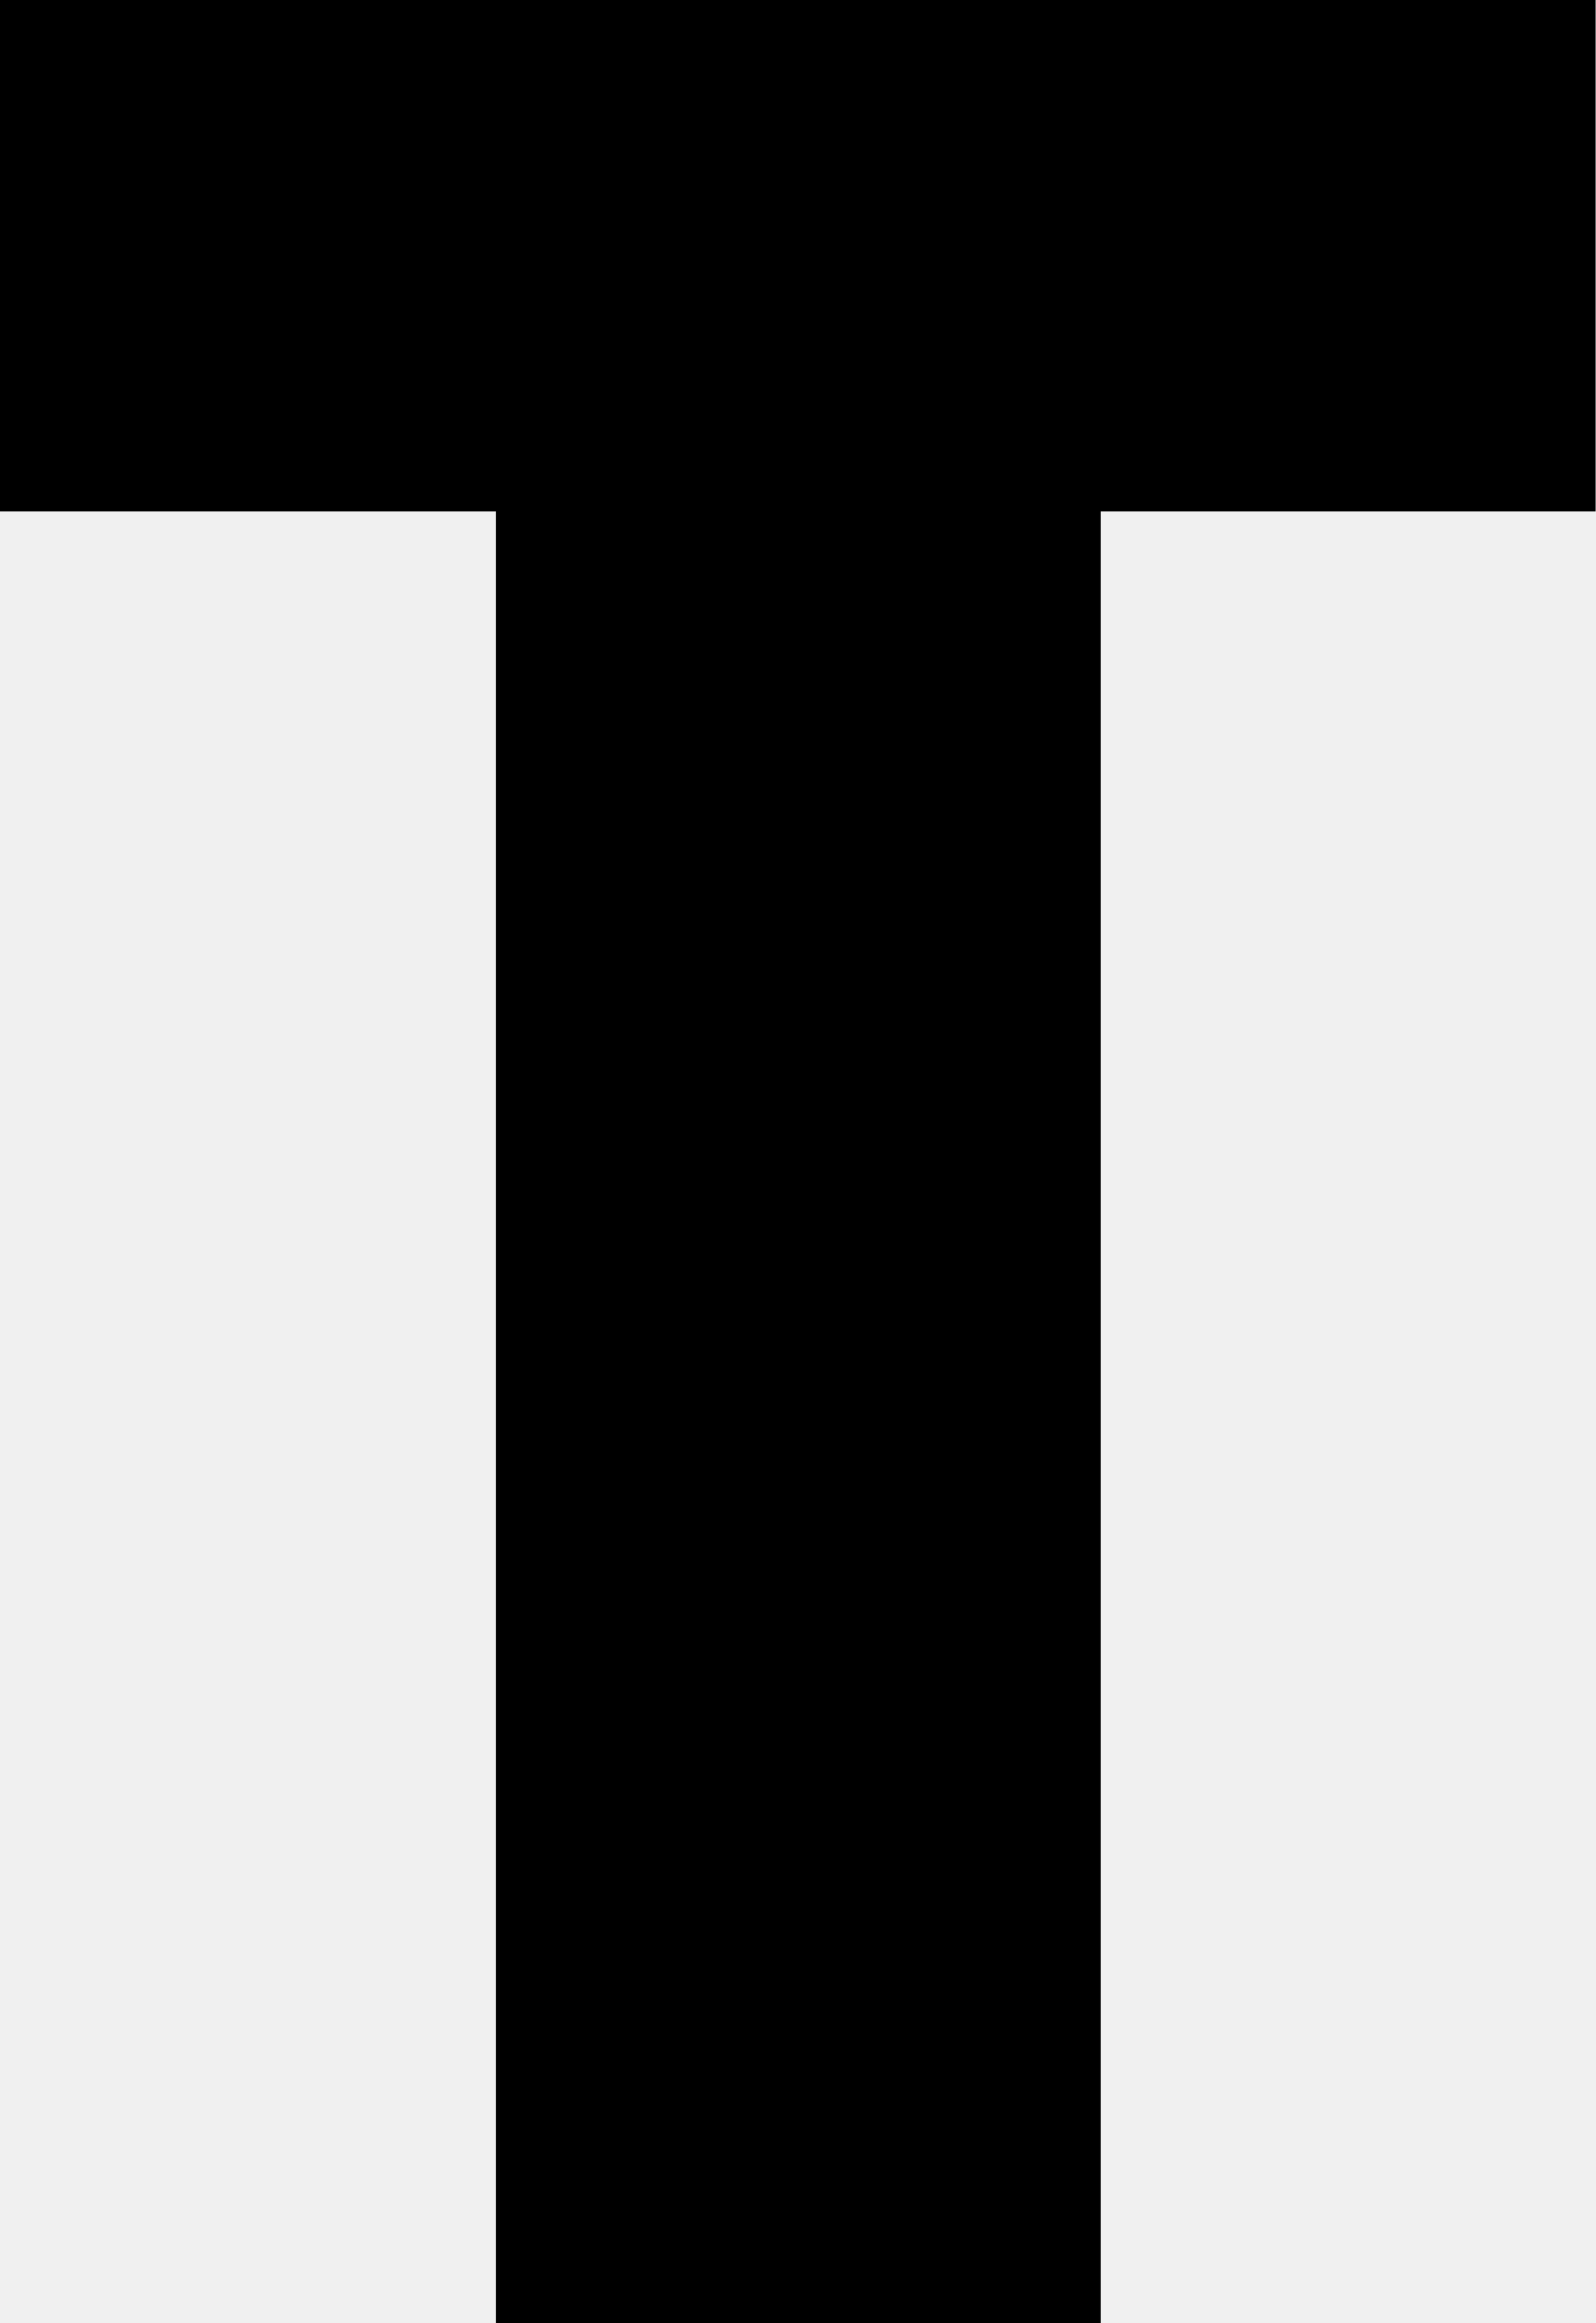
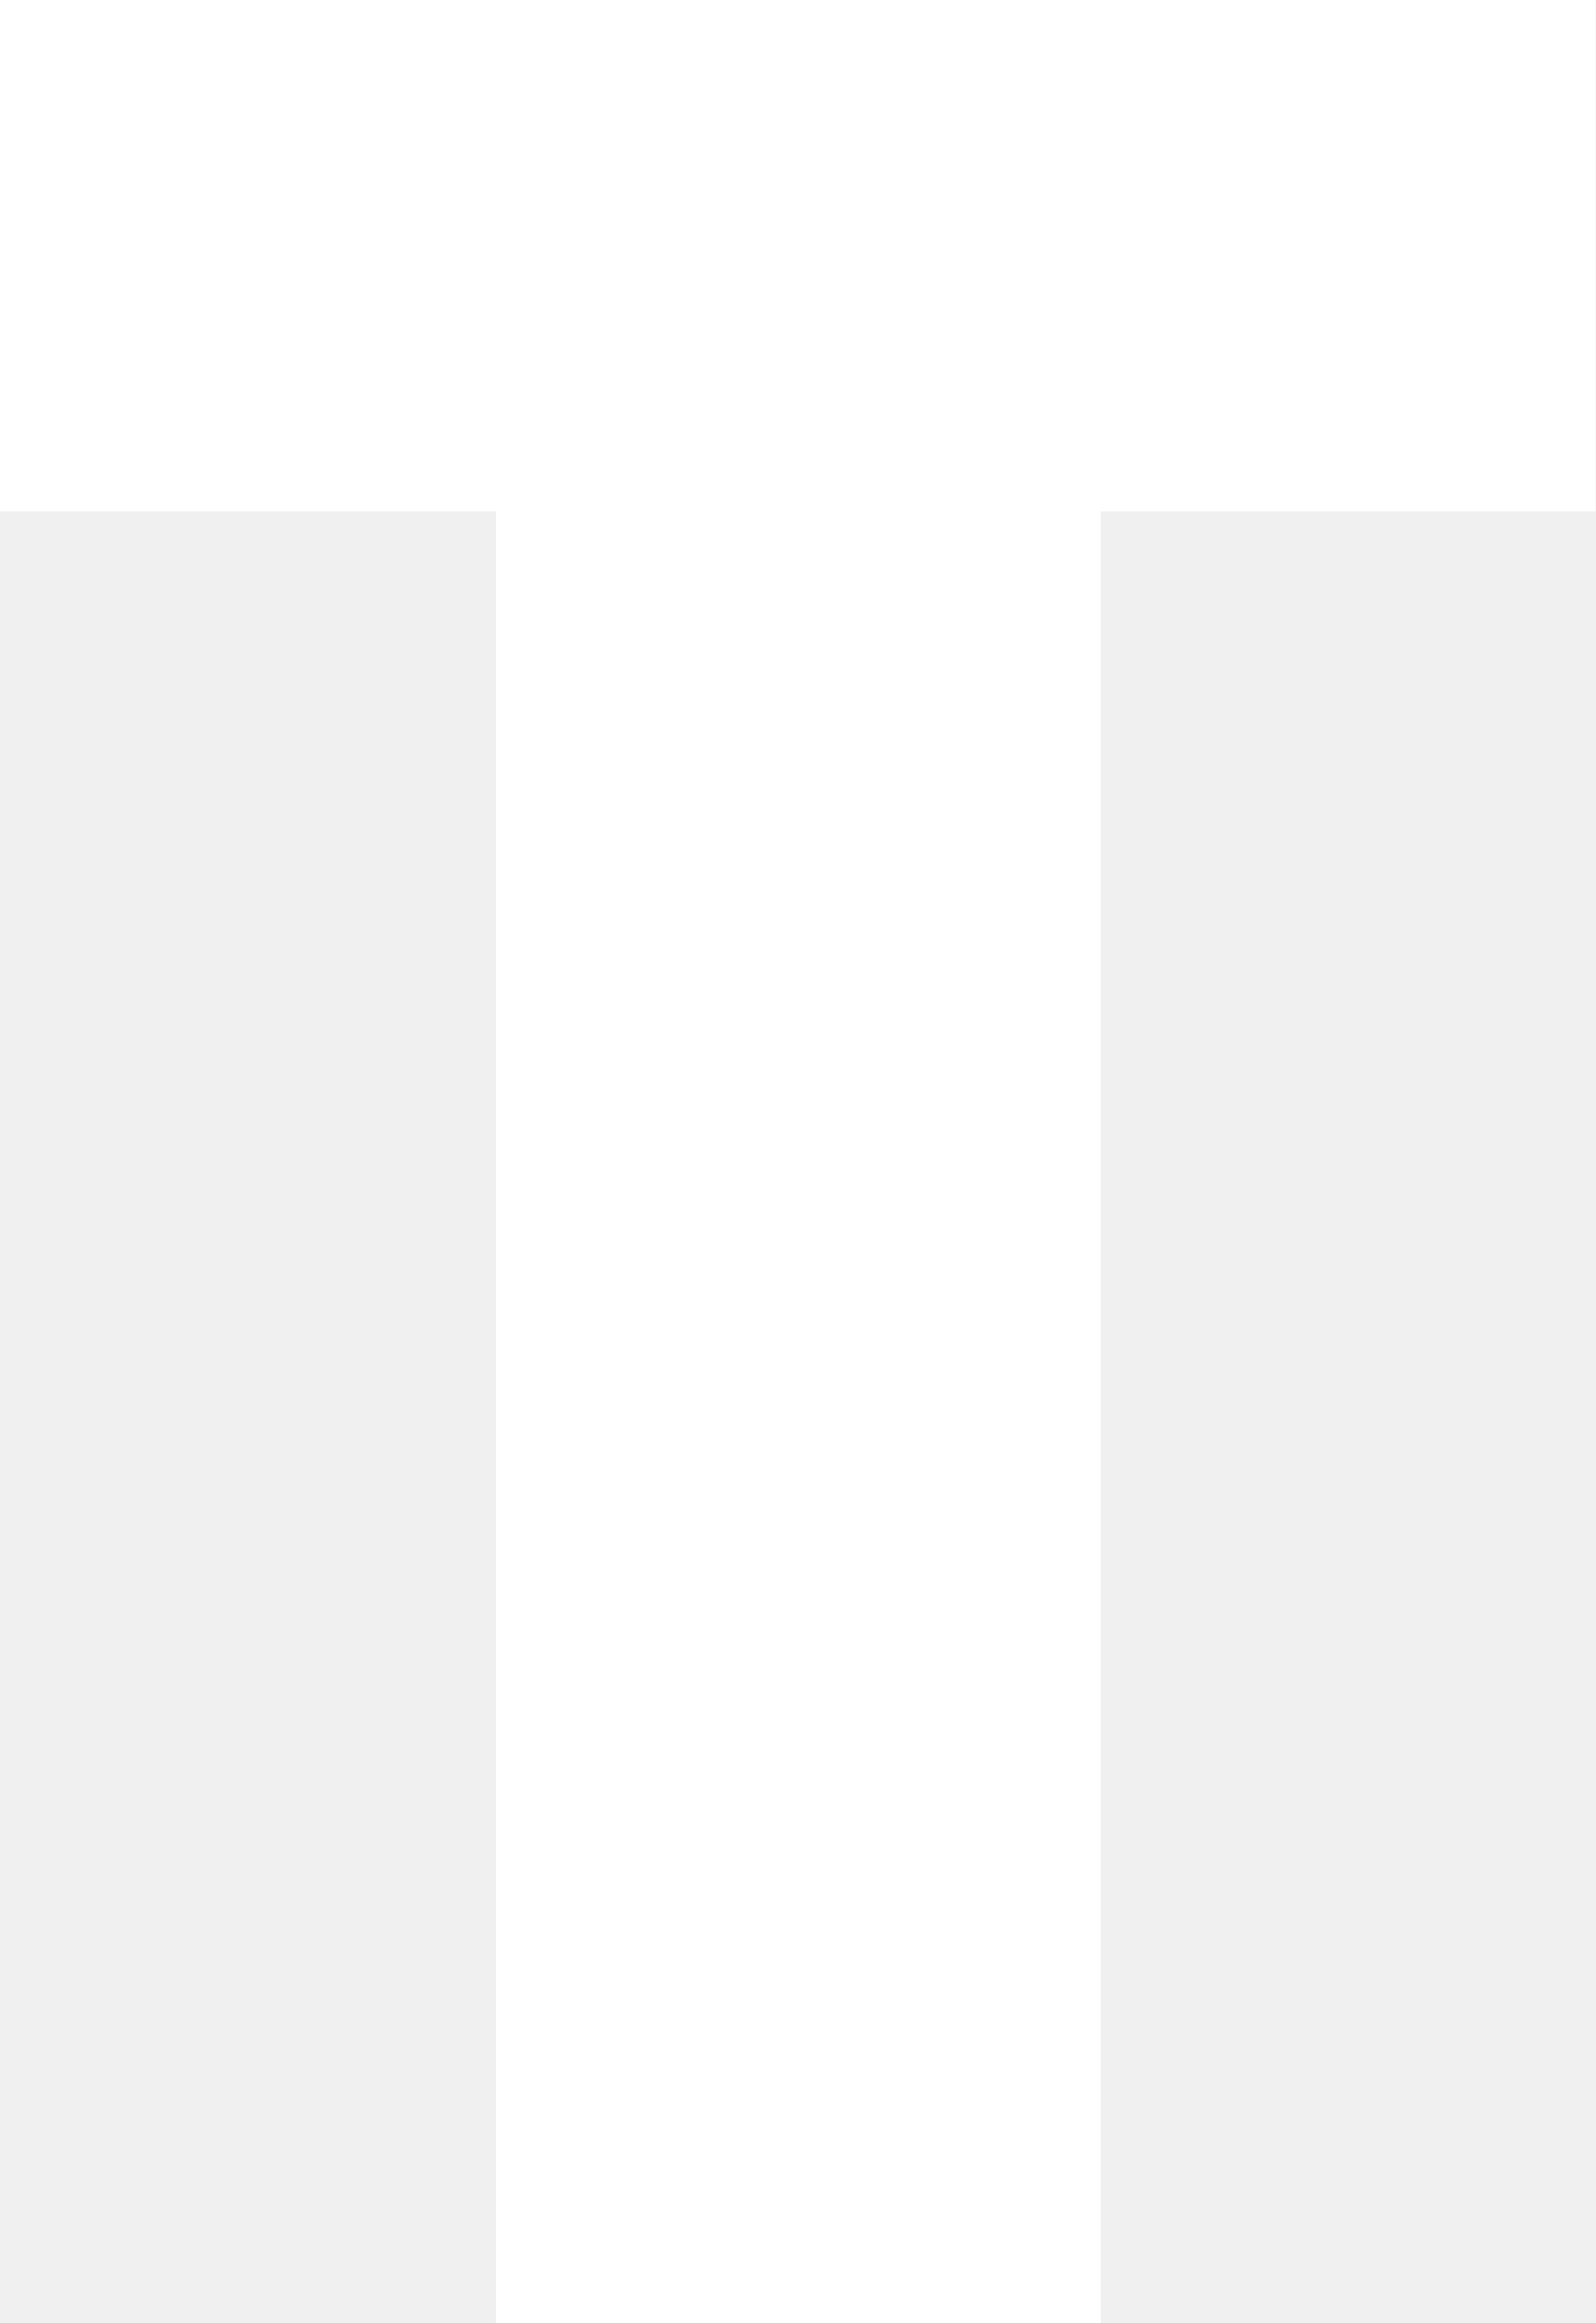
<svg xmlns="http://www.w3.org/2000/svg" viewBox="0 0 76.83 111.83">
  <g id="Layer_2" data-name="Layer 2">
    <g id="Layer_1-2" data-name="Layer 1">
      <g id="Creative_Developer" data-name="Creative Developer">
        <g id="Creative">
-           <path d="M53,24.62v87.21H23.88V24.62H0V0H76.83V24.62Z" />
+           <path fill="#fff" d="M53,24.62v87.21H23.88V24.62H0V0H76.83V24.62Z" />
        </g>
      </g>
    </g>
  </g>
</svg>
